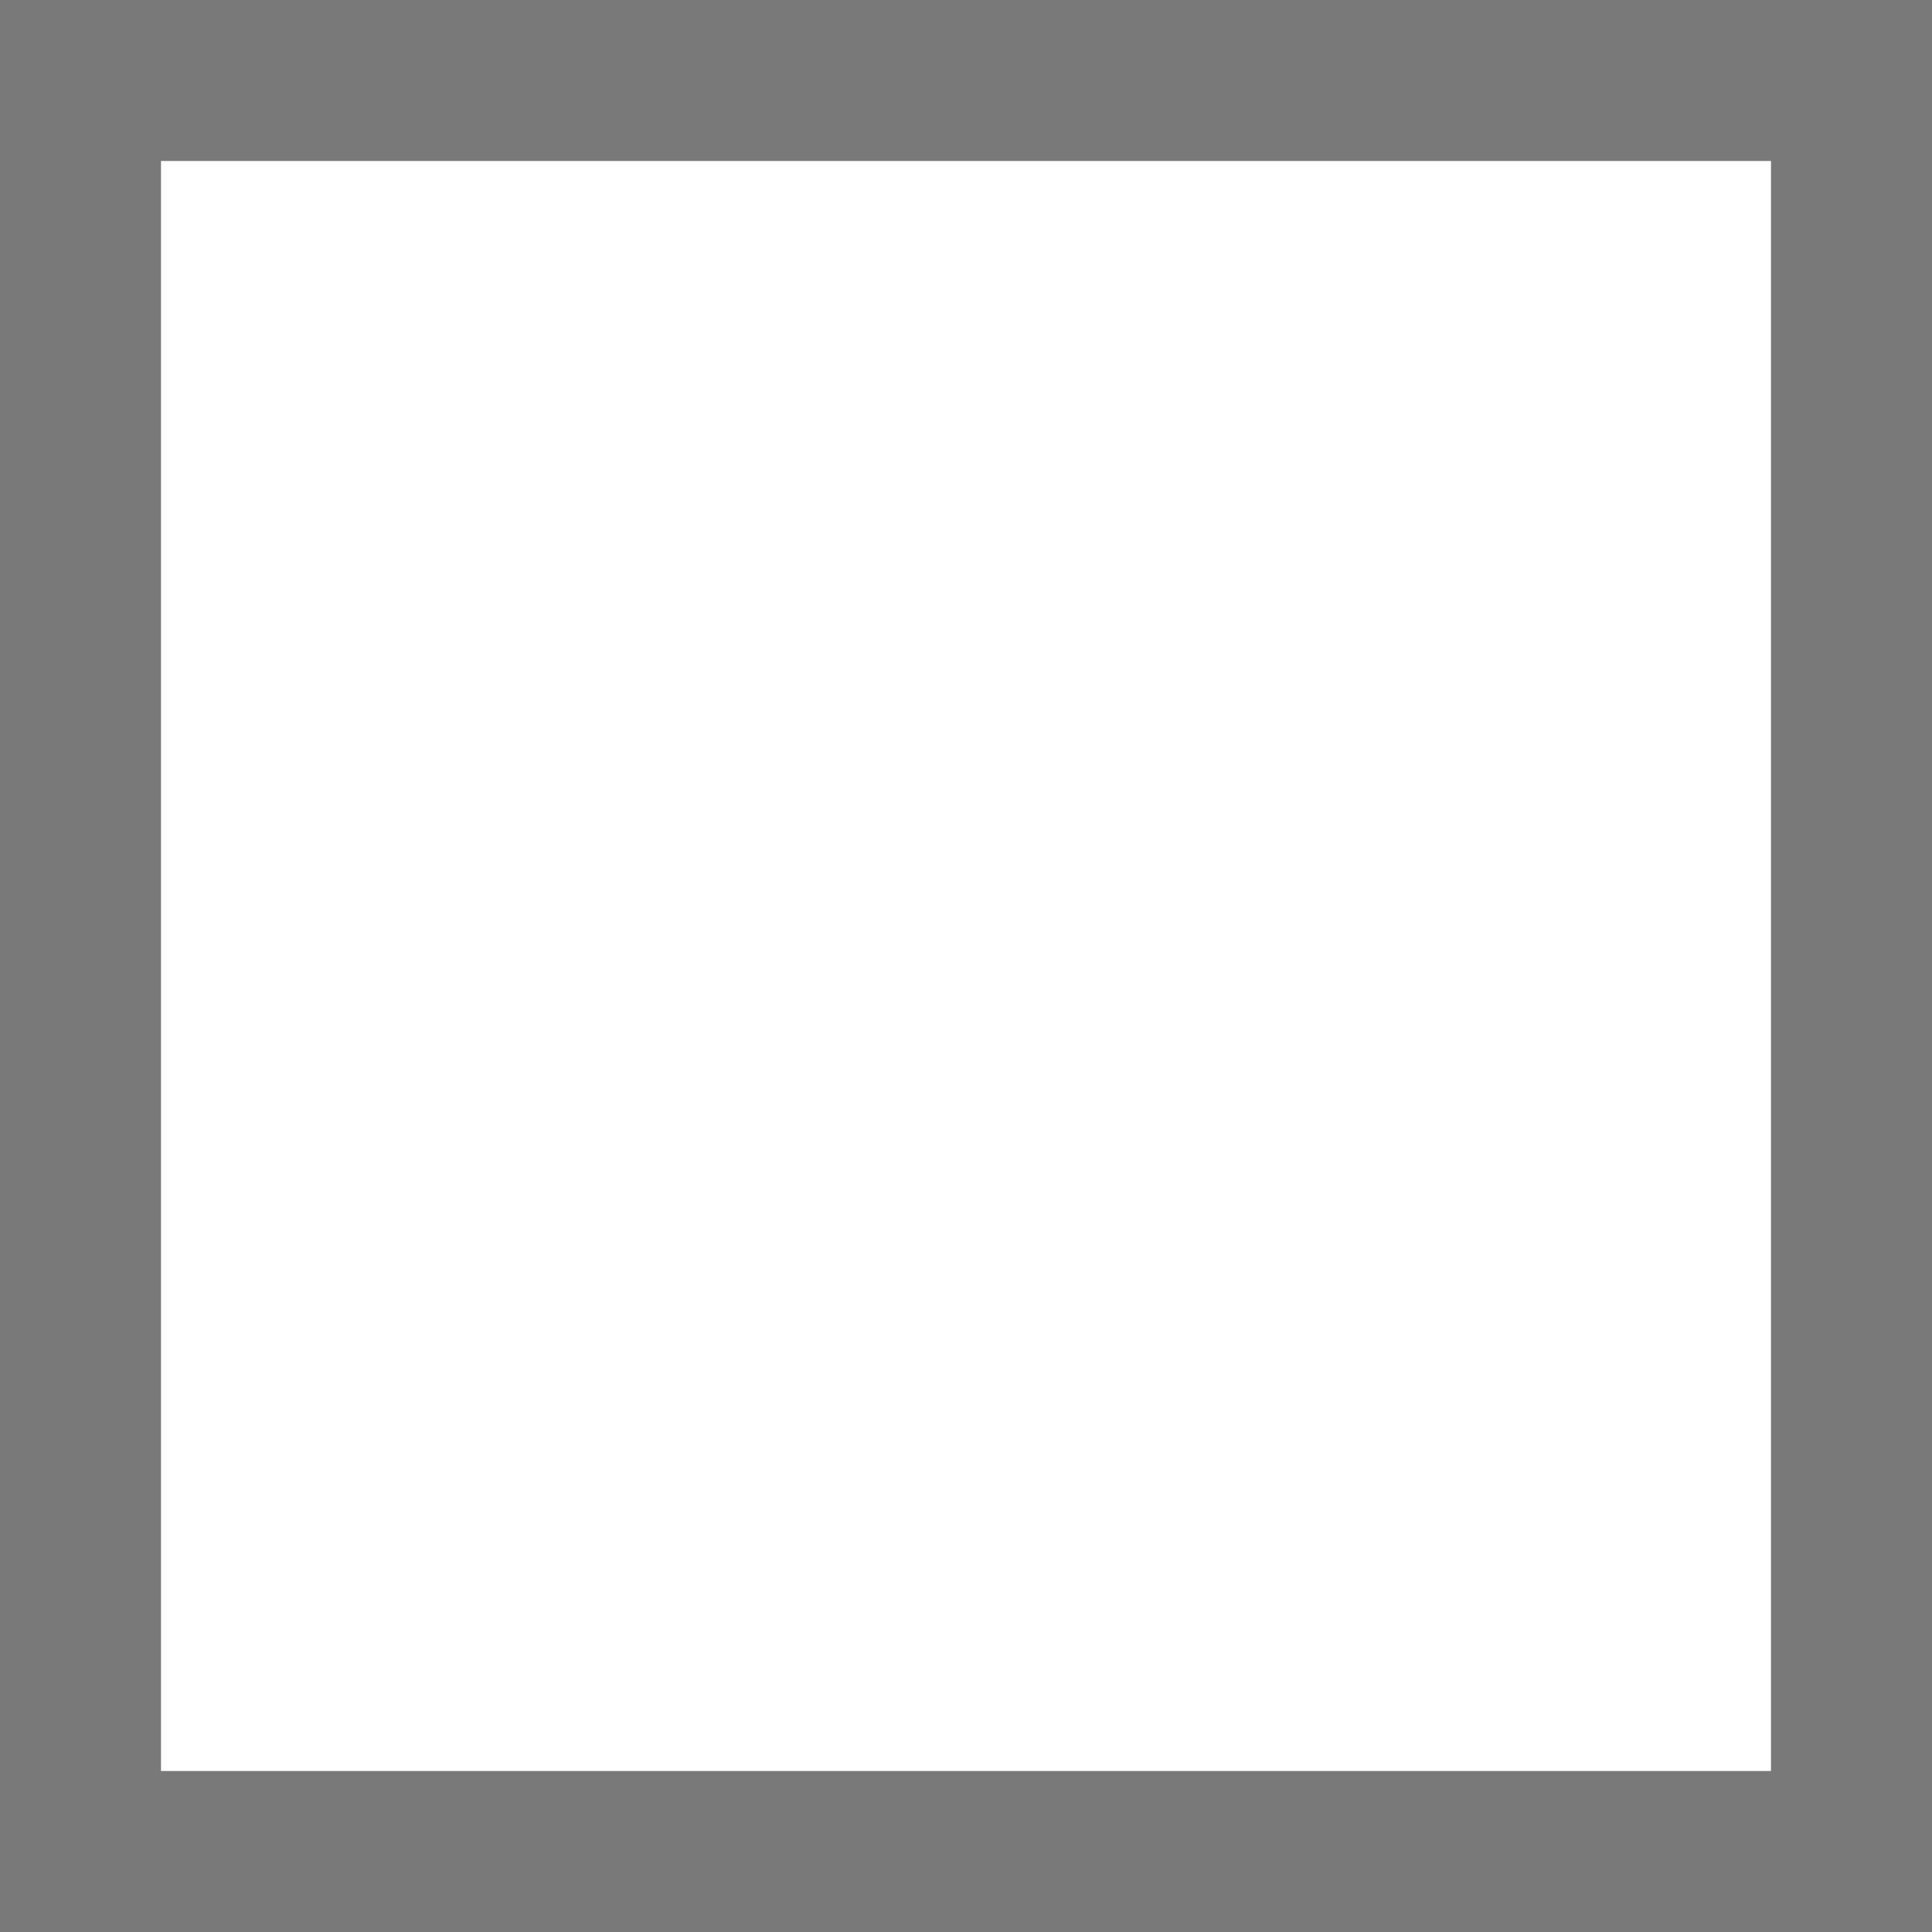
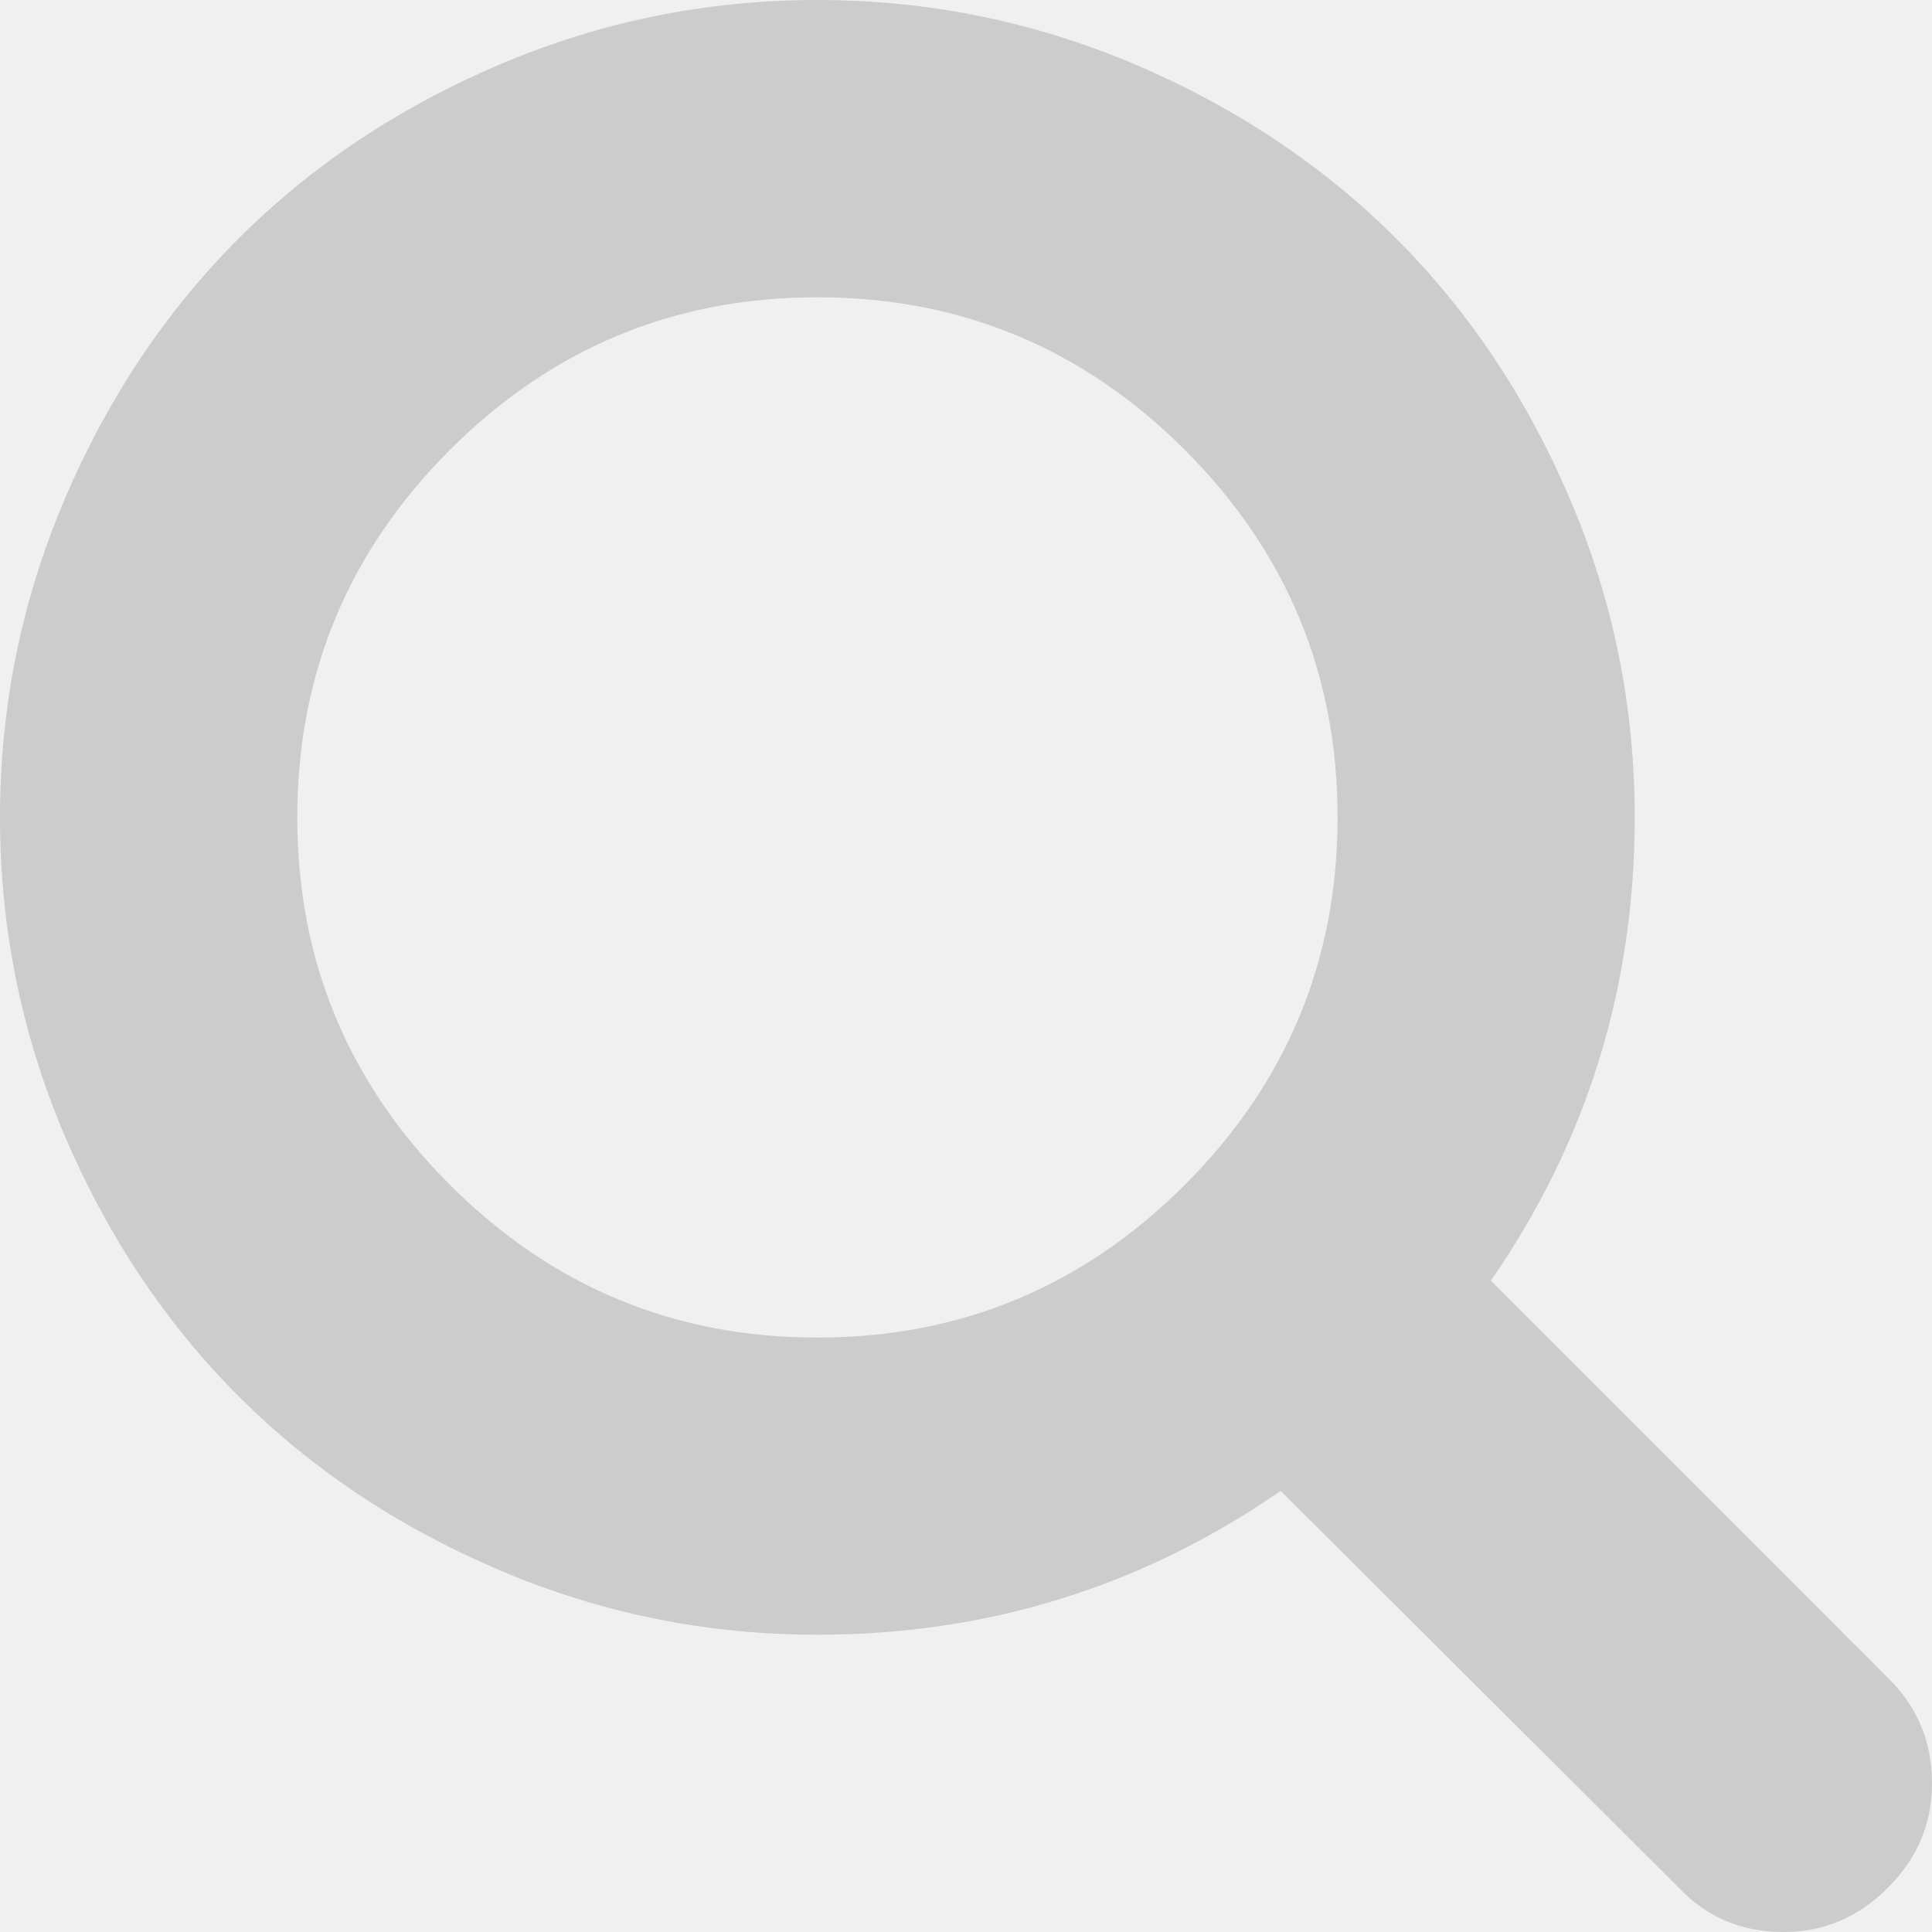
- <svg xmlns="http://www.w3.org/2000/svg" version="1.1" width="12px" height="12px" viewBox="198 207.5  12 12">
-   <path d="M 198.5 208  L 209.5 208  L 209.5 219  L 198.5 219  L 198.5 208  Z " fill-rule="nonzero" fill="#ffffff" stroke="none" />
-   <path d="M 198.5 208  L 209.5 208  L 209.5 219  L 198.5 219  L 198.5 208  Z " stroke-width="1" stroke="#797979" fill="none" />
+ <svg xmlns="http://www.w3.org/2000/svg" version="1.1" width="15px" height="15px">
+   <g transform="translate(-488 -461 )">
+     <path d="M 9.199 9.199  C 9.989 8.409  10.385 7.458  10.385 6.346  C 10.385 5.234  9.989 4.283  9.199 3.493  C 8.409 2.703  7.458 2.308  6.346 2.308  C 5.234 2.308  4.283 2.703  3.493 3.493  C 2.703 4.283  2.308 5.234  2.308 6.346  C 2.308 7.458  2.703 8.409  3.493 9.199  C 4.283 9.989  5.234 10.385  6.346 10.385  C 7.458 10.385  8.409 9.989  9.199 9.199  Z M 14.666 13.035  C 14.889 13.257  15 13.528  15 13.846  C 15 14.159  14.886 14.429  14.657 14.657  C 14.429 14.886  14.159 15  13.846 15  C 13.522 15  13.251 14.886  13.035 14.657  L 9.943 11.575  C 8.867 12.32  7.668 12.692  6.346 12.692  C 5.487 12.692  4.665 12.526  3.881 12.192  C 3.096 11.858  2.42 11.408  1.852 10.84  C 1.285 10.272  0.834 9.596  0.5 8.812  C 0.167 8.027  0 7.206  0 6.346  C 0 5.487  0.167 4.665  0.5 3.881  C 0.834 3.096  1.285 2.42  1.852 1.852  C 2.42 1.285  3.096 0.834  3.881 0.5  C 4.665 0.167  5.487 0  6.346 0  C 7.206 0  8.027 0.167  8.812 0.5  C 9.596 0.834  10.272 1.285  10.84 1.852  C 11.408 2.42  11.858 3.096  12.192 3.881  C 12.526 4.665  12.692 5.487  12.692 6.346  C 12.692 7.668  12.32 8.867  11.575 9.943  L 14.666 13.035  Z " fill-rule="nonzero" fill="#cccccc" stroke="none" transform="matrix(1 0 0 1 488 461 )" />
+   </g>
</svg>
